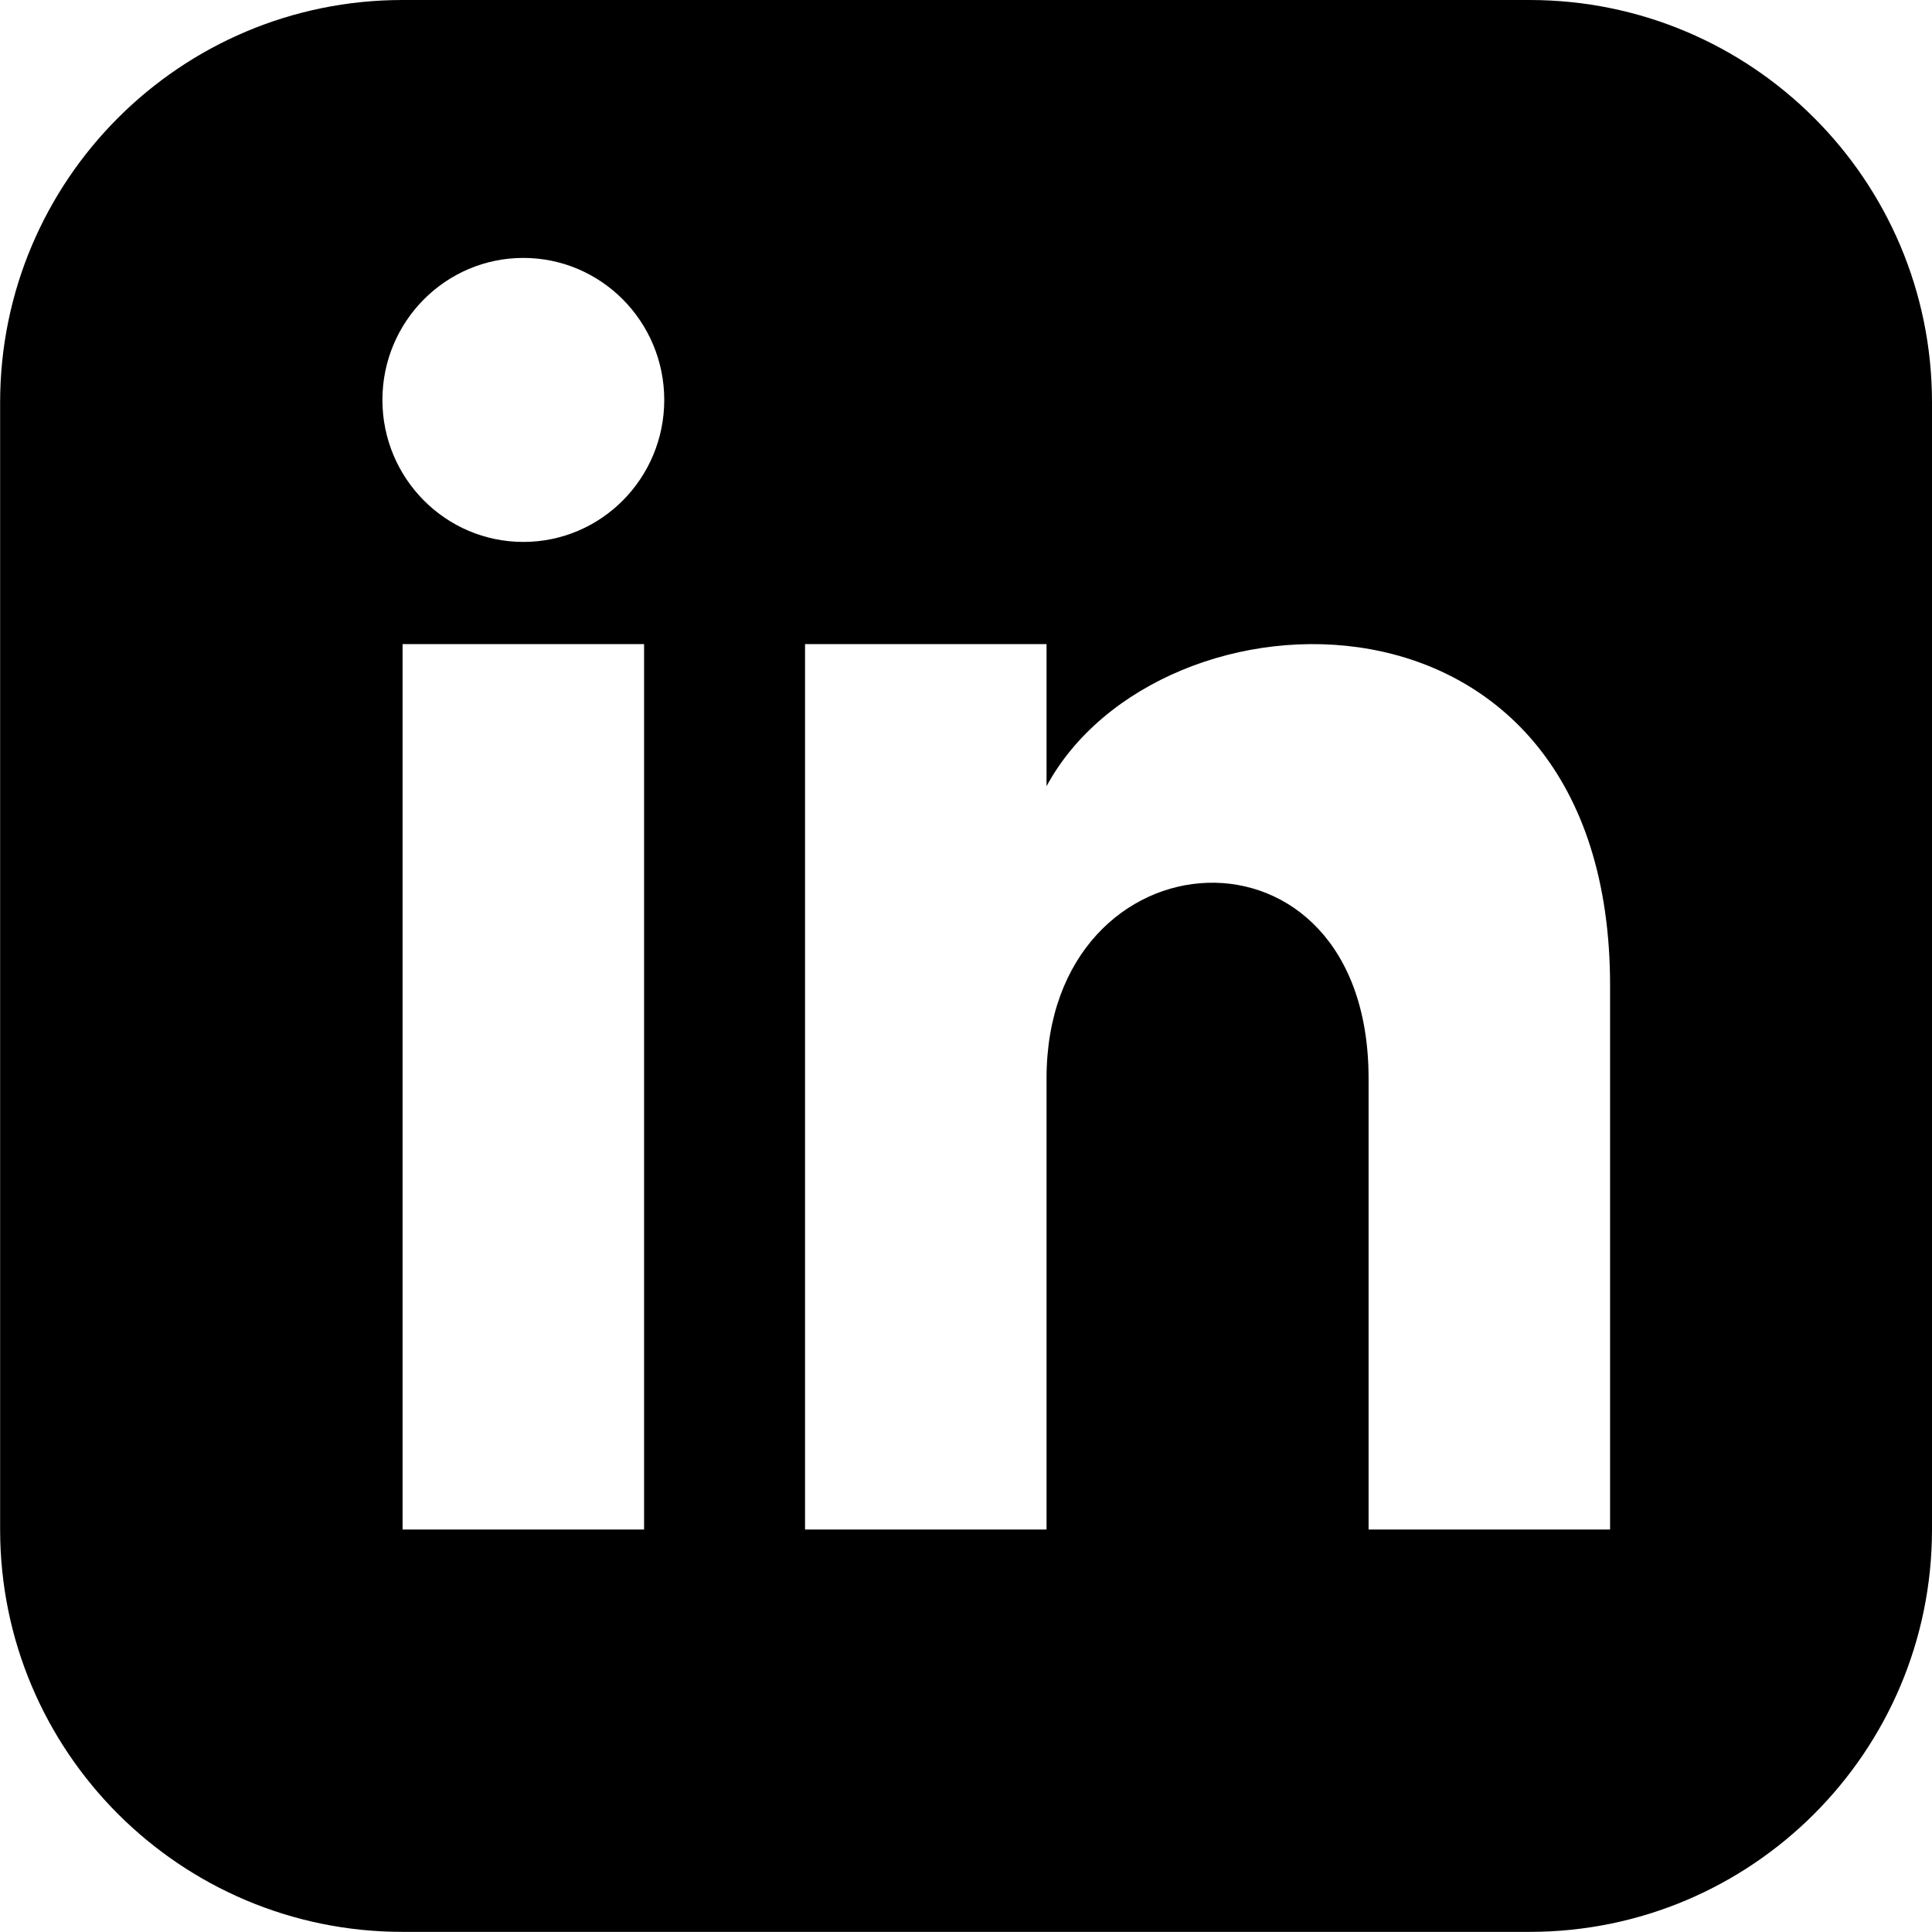
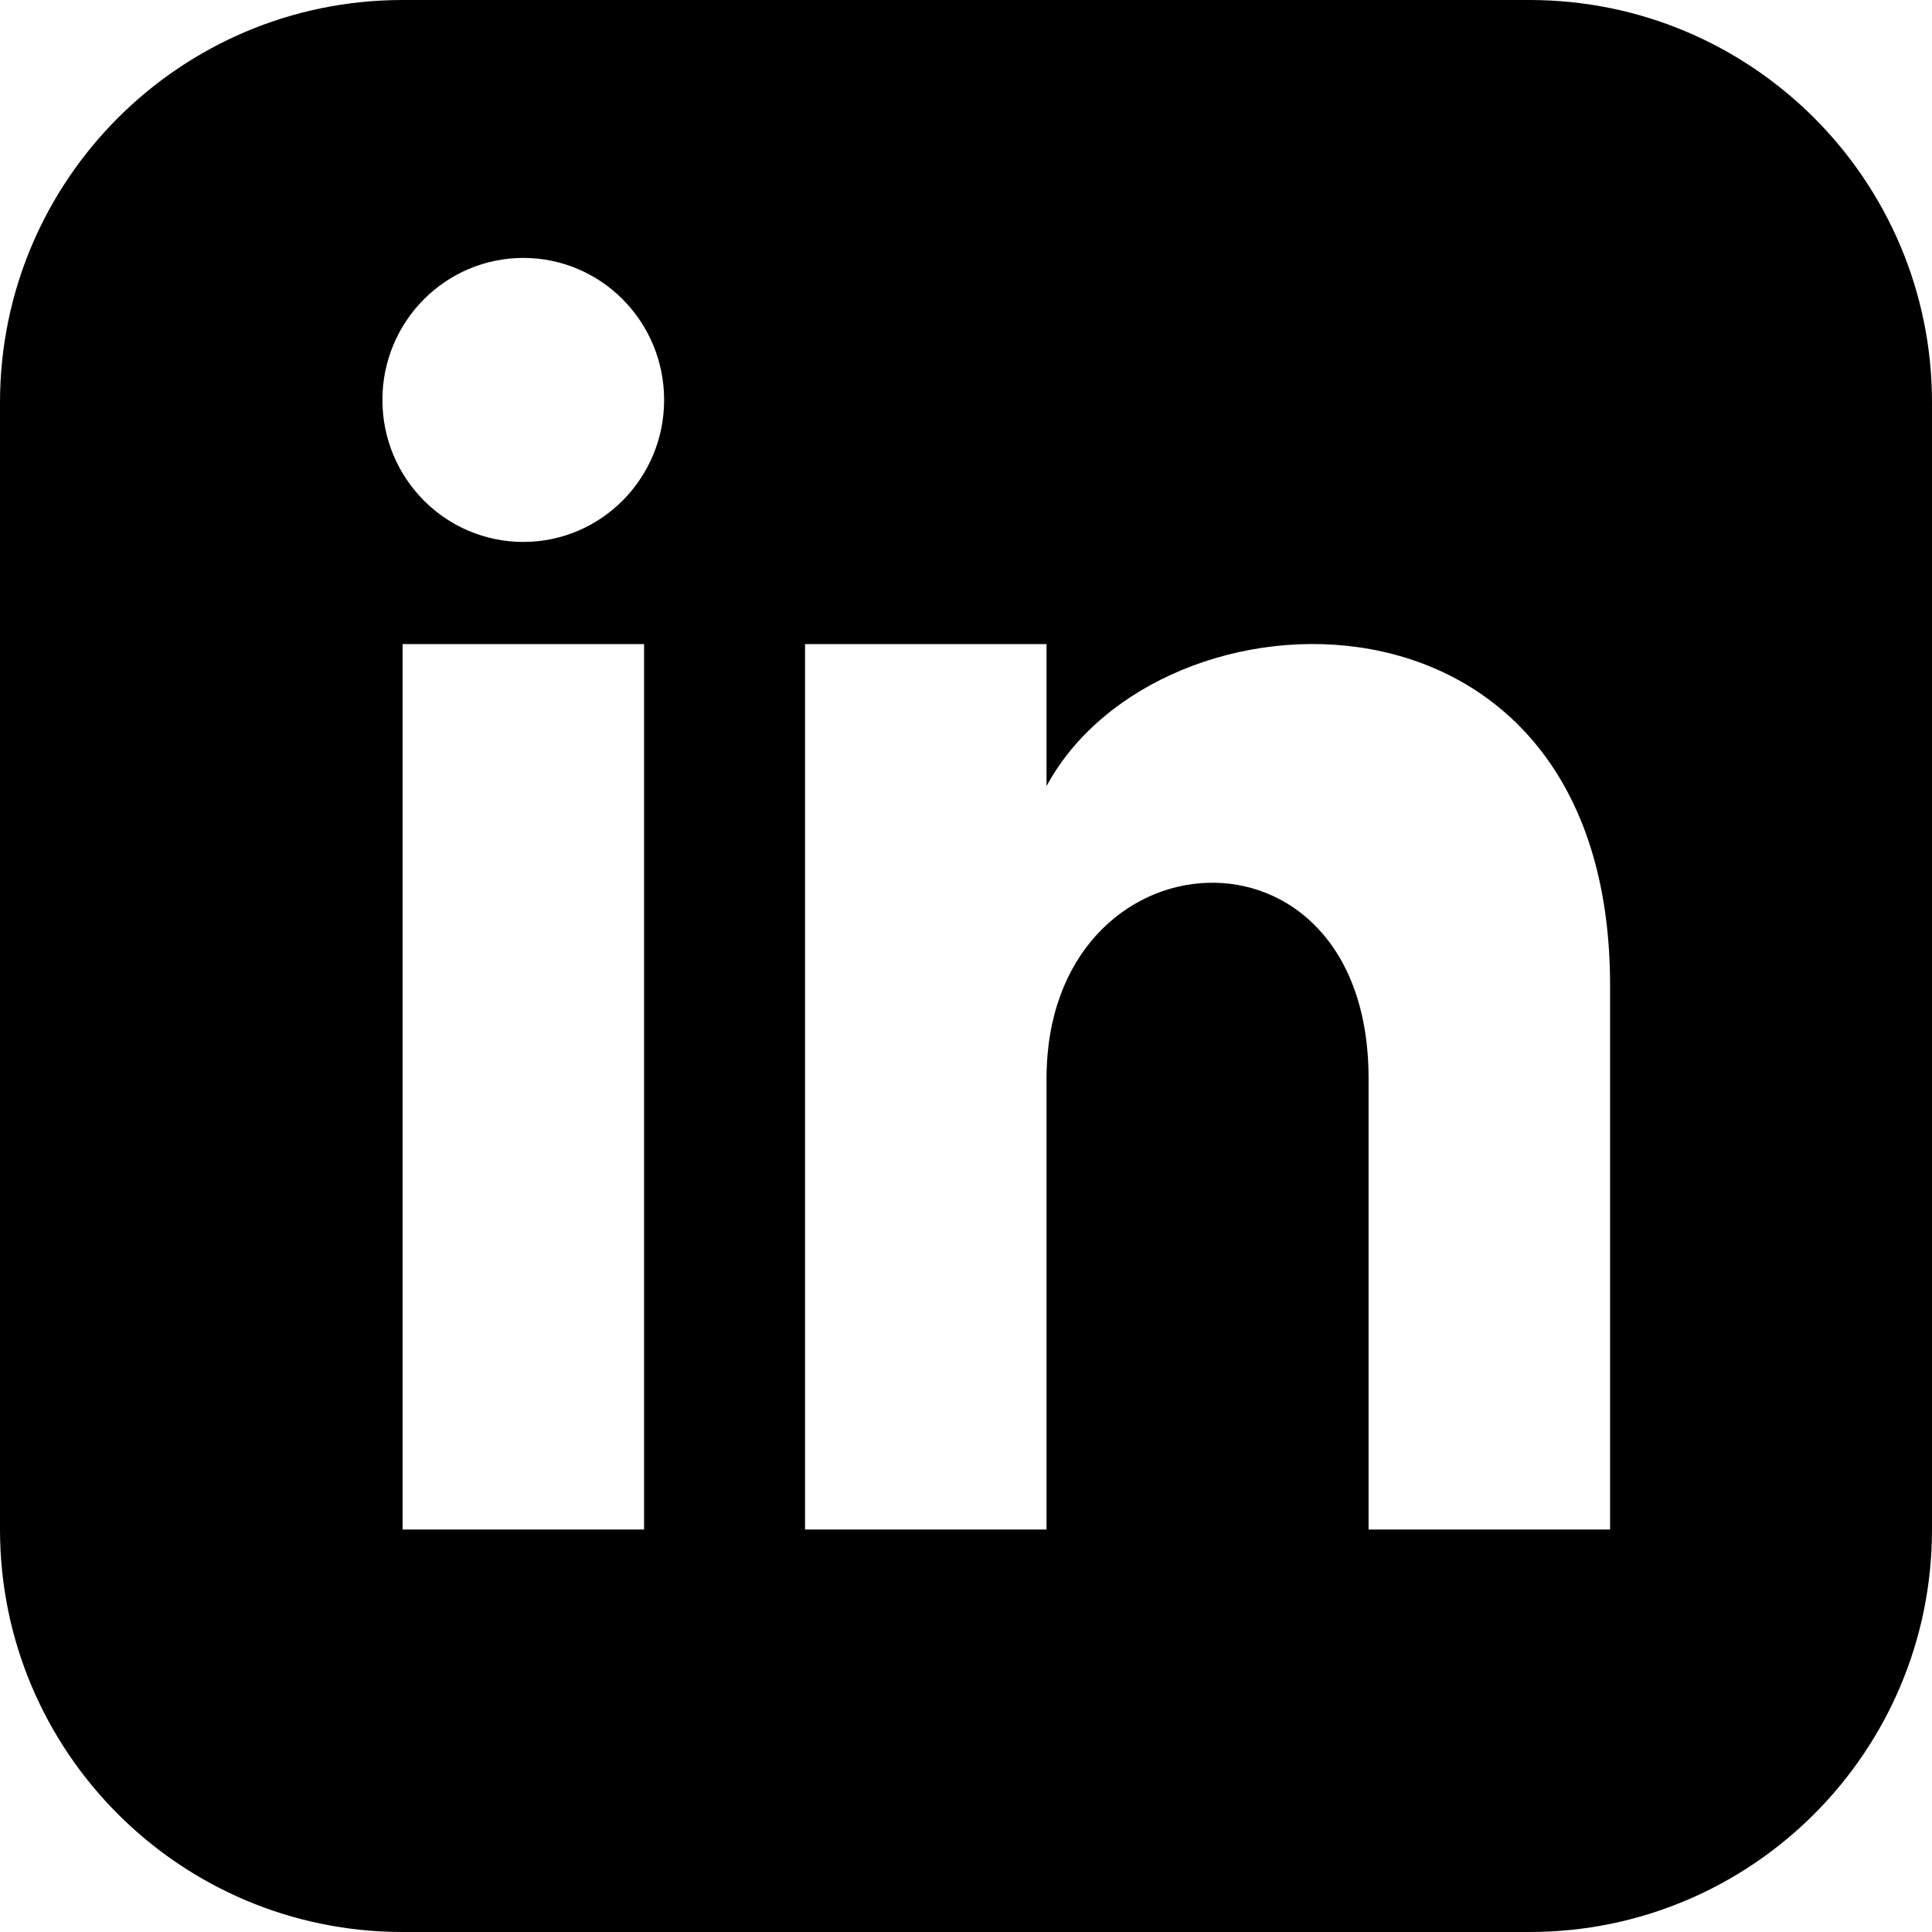
- <svg xmlns="http://www.w3.org/2000/svg" width="16" height="16" version="1.1" viewBox="0 0 16 16" fill="currentColor">
-   <path d="m12.667 0h-9.333c-1.841 0-3.333 1.493-3.333 3.333v9.333c0 1.841 1.493 3.333 3.333 3.333h9.333c1.841 0 3.333-1.493 3.333-3.333v-9.333c0-1.841-1.492-3.333-3.333-3.333zm-7.333 12.667h-2v-7.333h2zm-1-8.179c-0.644 0-1.167-0.527-1.167-1.176s0.523-1.176 1.167-1.176 1.167 0.527 1.167 1.176-0.522 1.176-1.167 1.176zm9 8.179h-2v-3.736c0-2.245-2.667-2.075-2.667 0v3.736h-2v-7.333h2v1.177c0.931-1.724 4.667-1.851 4.667 1.651z" stroke-width=".667" />
+ <svg xmlns="http://www.w3.org/2000/svg" width="16" height="16" fill="currentColor" viewBox="0 0 16 16">
+   <path d="M12.667 0H3.334A3.334 3.334 0 0 0 0 3.333v9.334A3.334 3.334 0 0 0 3.334 16h9.333A3.333 3.333 0 0 0 16 12.667V3.333A3.333 3.333 0 0 0 12.667 0M5.334 12.667h-2V5.334h2zm-1-8.179c-.644 0-1.167-.526-1.167-1.176s.523-1.176 1.167-1.176S5.5 2.663 5.5 3.312s-.522 1.176-1.166 1.176m9 8.179h-2V8.931c0-2.245-2.667-2.075-2.667 0v3.736h-2V5.334h2V6.51c.93-1.724 4.667-1.85 4.667 1.651z" />
</svg>
